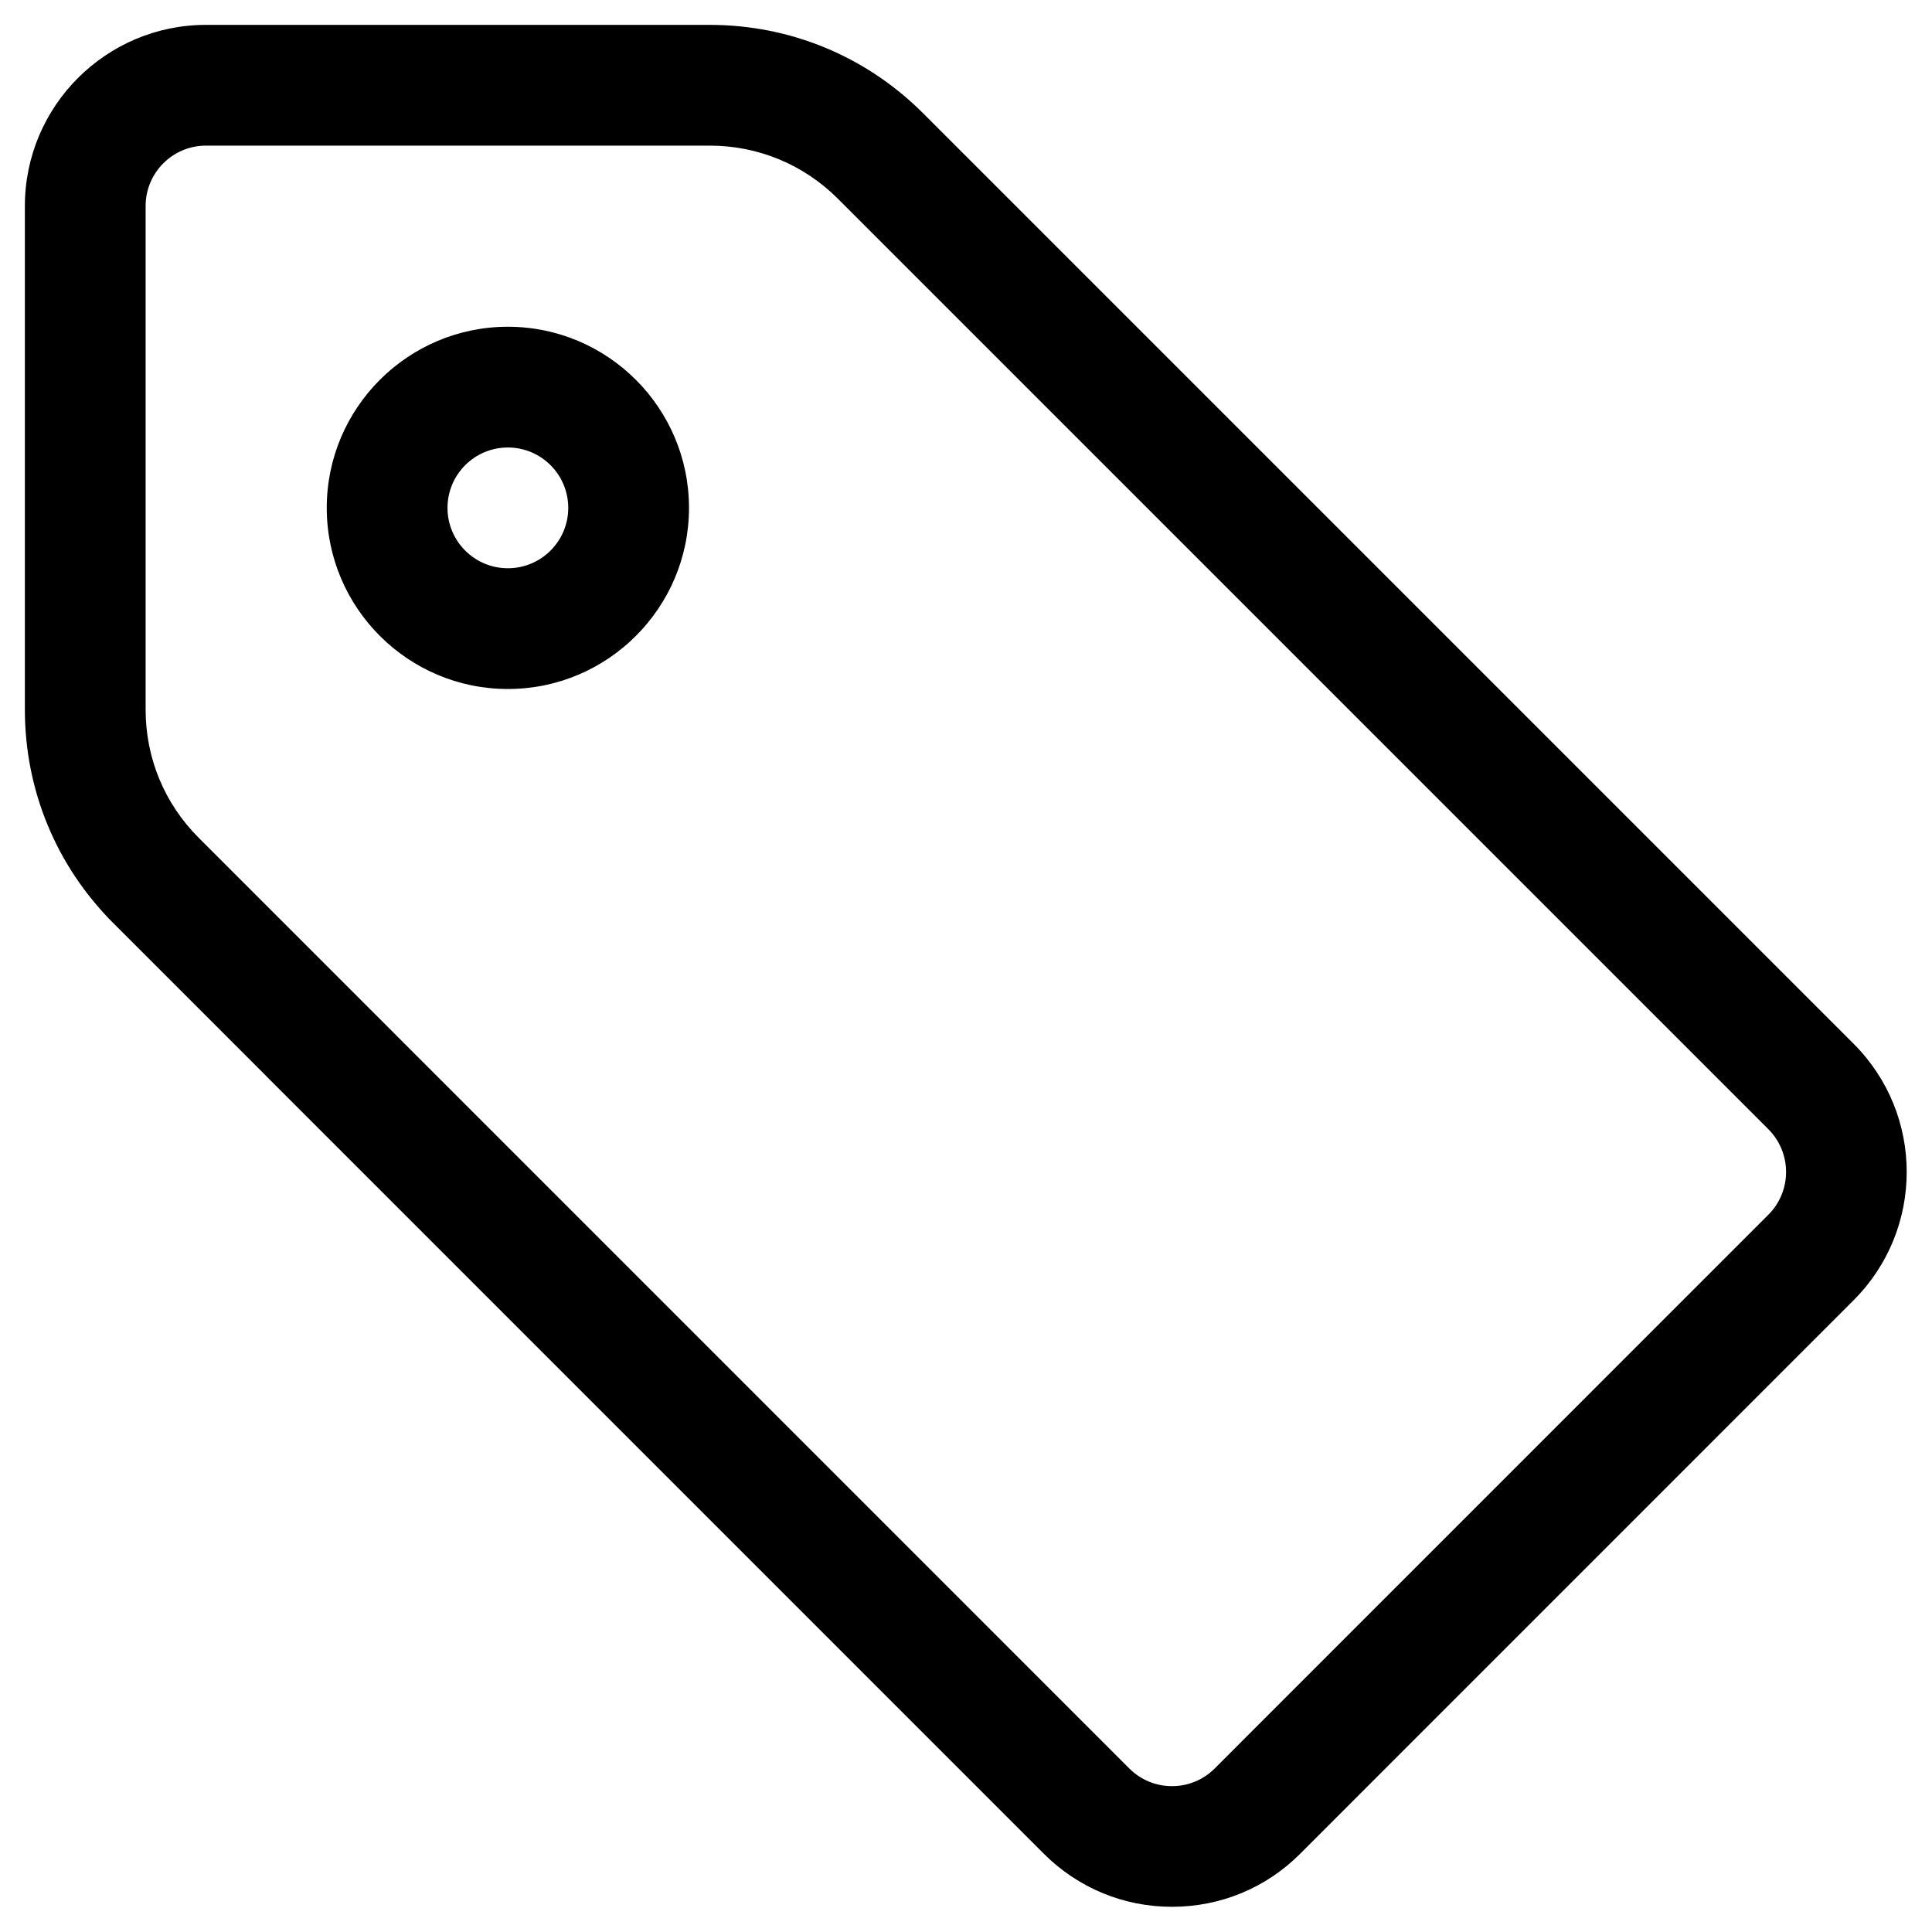
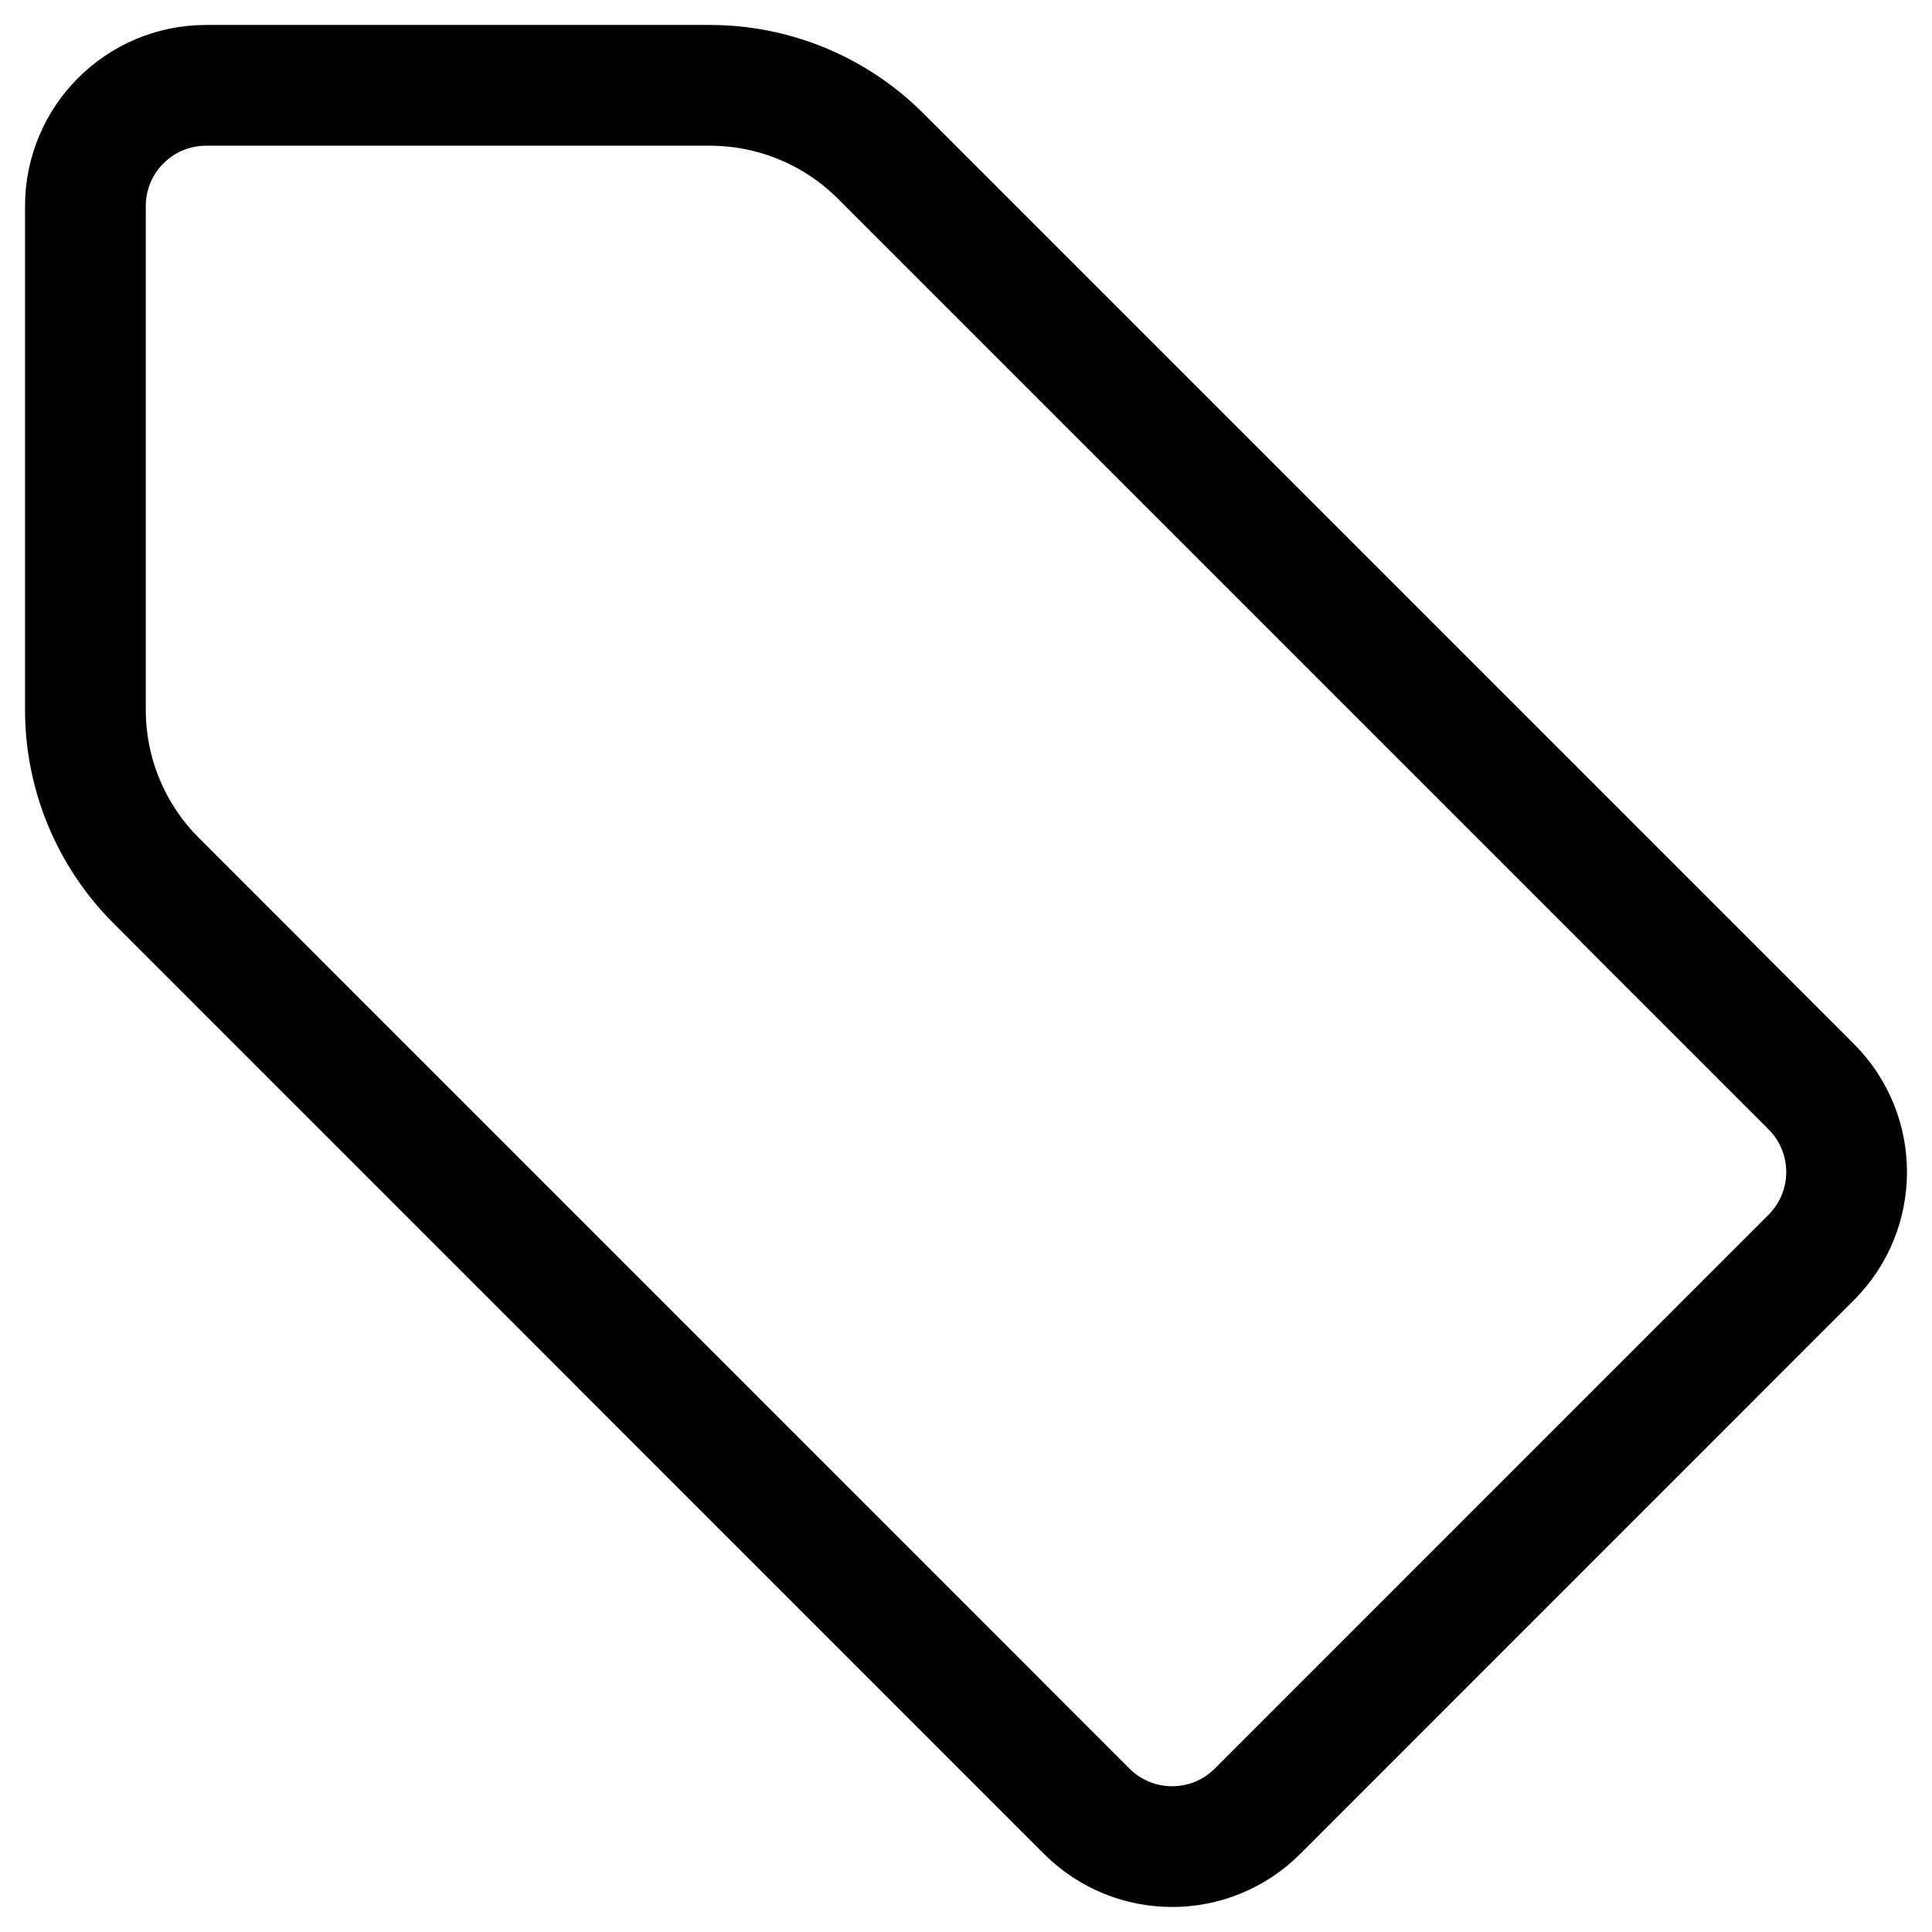
<svg xmlns="http://www.w3.org/2000/svg" viewBox="0 0 24 24">
-   <path d="M14.559 23.687c-.601 0-1.166-.234-1.591-.658L1.407 11.467C.699 10.758.309 9.817.309 8.816V2.559c0-1.241 1.009-2.25 2.25-2.25h6.257c1.001 0 1.943.39 2.651 1.098l11.561 11.561c.877.877.877 2.304 0 3.182l-6.879 6.88c-.424.424-.989.657-1.59.657zm-12-21.878c-.414 0-.75.336-.75.75v6.257c0 .601.234 1.166.659 1.591l11.561 11.562c.141.141.329.219.53.219s.389-.078.53-.219l6.879-6.88c.292-.292.292-.768 0-1.061L10.407 2.467c-.425-.424-.99-.658-1.59-.658H2.559z" />
-   <path d="M6.309 8.559c-1.241 0-2.25-1.009-2.25-2.25s1.009-2.25 2.25-2.25 2.25 1.009 2.25 2.25-1.009 2.25-2.25 2.25zm0-3c-.414 0-.75.336-.75.75s.336.75.75.75.75-.336.75-.75-.336-.75-.75-.75z" />
+   <defs>
+     <style>.a{fill:none;stroke:currentColor;stroke-linecap:round;stroke-linejoin:round;stroke-width:1.5px;}</style>
+   </defs>
+   <path class="a" d="M1.061,2.56V8.817a3,3,0,0,0,.878,2.121L13.5,22.5a1.5,1.5,0,0,0,2.121,0L22.5,15.62a1.5,1.5,0,0,0,0-2.121L10.939,1.938A3,3,0,0,0,8.818,1.06H2.561A1.5,1.5,0,0,0,1.061,2.56Z" />
</svg>
